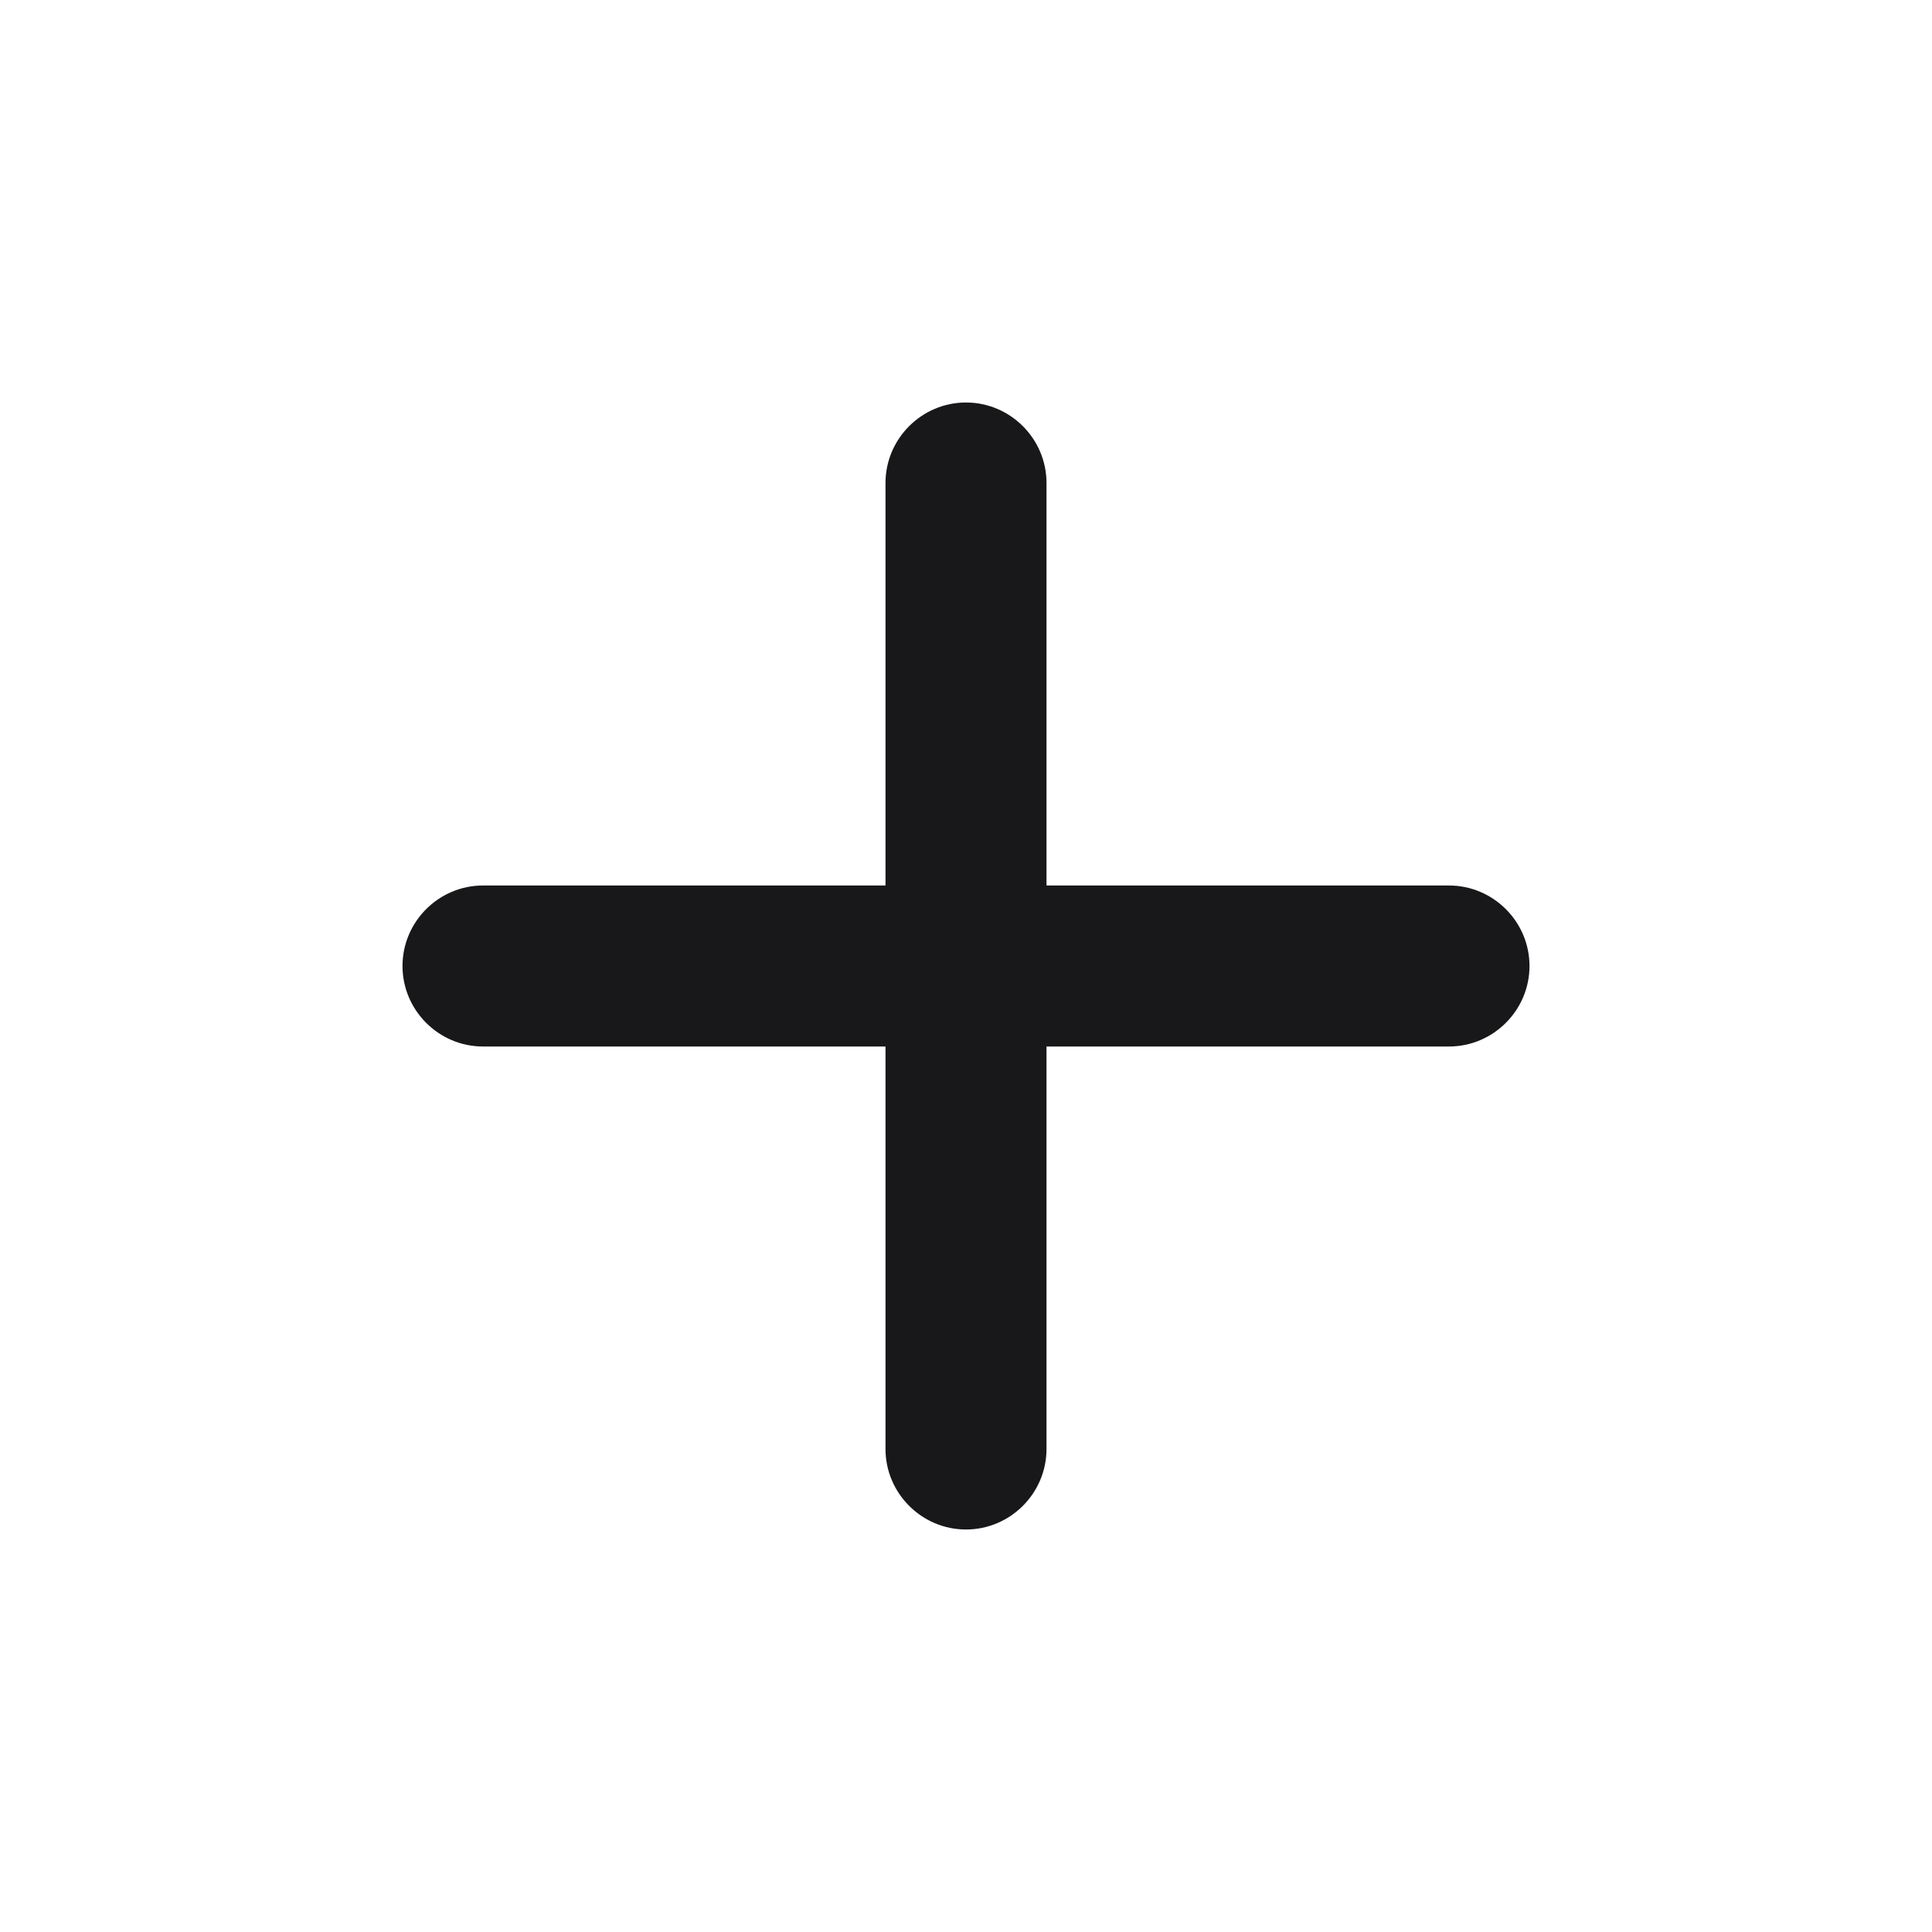
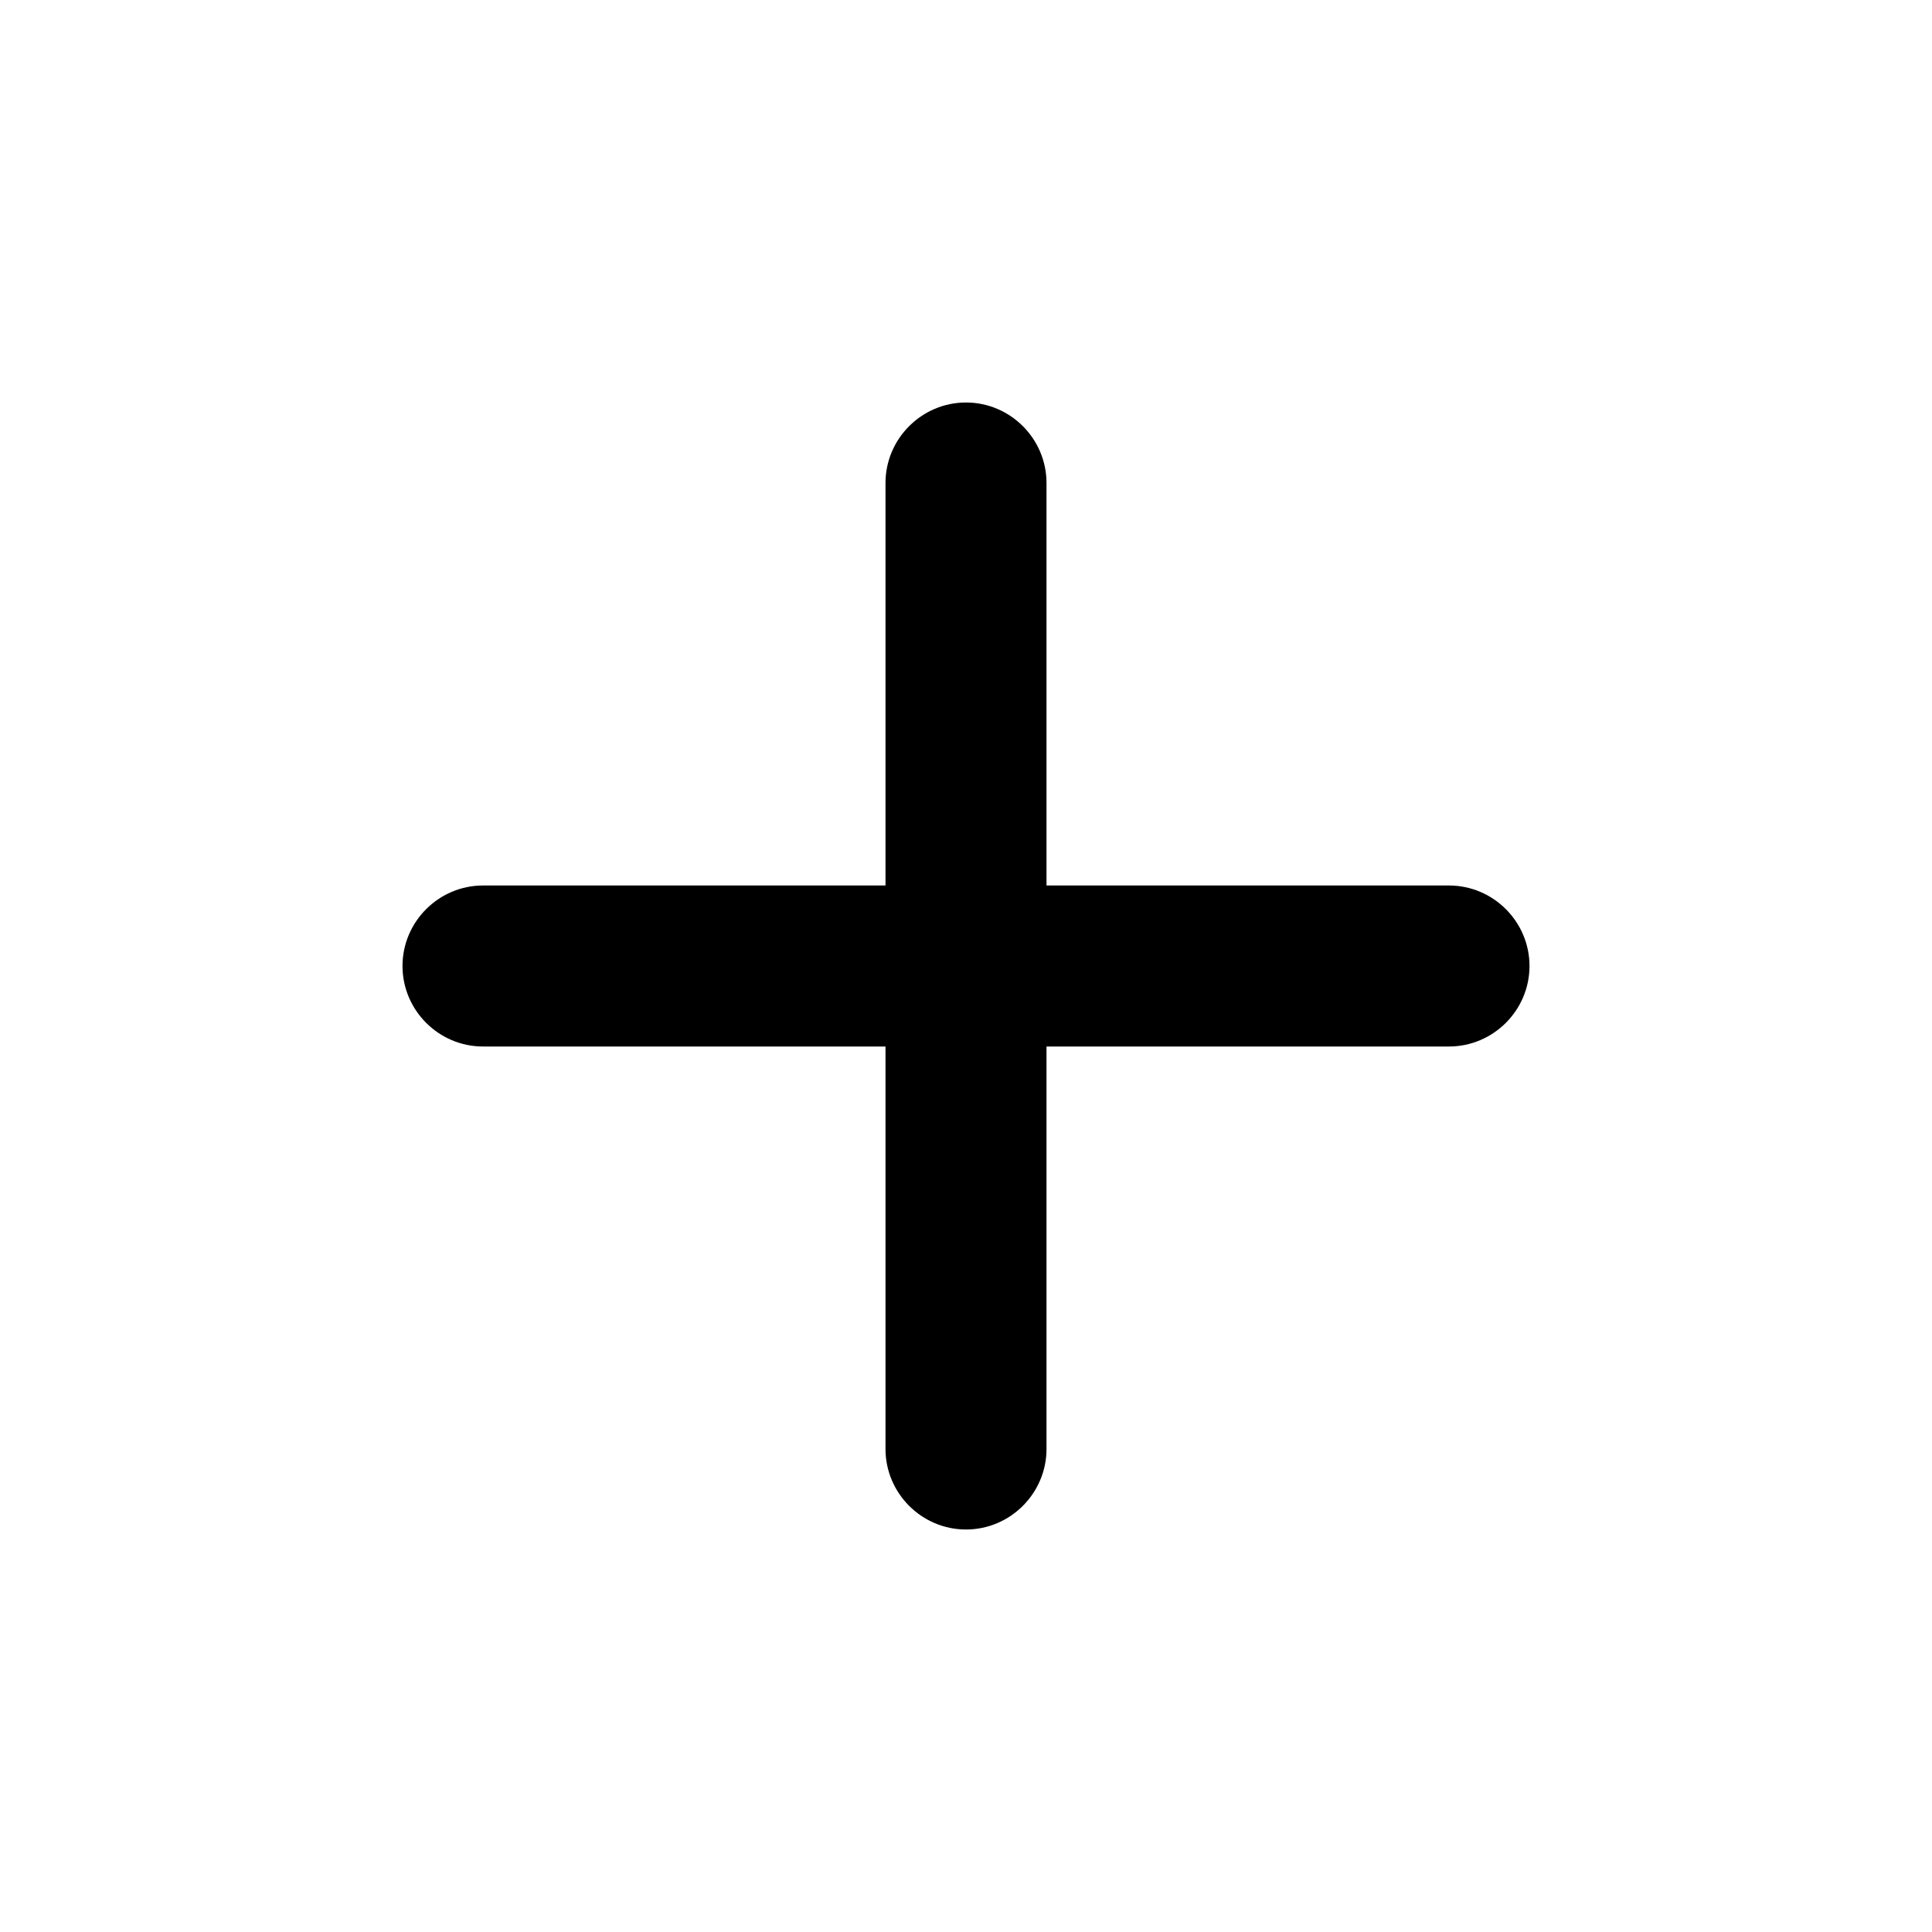
<svg xmlns="http://www.w3.org/2000/svg" viewBox="0 0 24 24" fill="none">
-   <path d="M18 13H13V18C13 18.55 12.55 19 12 19C11.45 19 11 18.55 11 18V13H6C5.45 13 5 12.55 5 12C5 11.45 5.45 11 6 11H11V6C11 5.45 11.45 5 12 5C12.55 5 13 5.45 13 6V11H18C18.55 11 19 11.45 19 12C19 12.55 18.55 13 18 13Z" fill="#18181B" />
+   <path d="M18 13H13V18C13 18.55 12.55 19 12 19C11.45 19 11 18.55 11 18V13H6C5.45 13 5 12.55 5 12C5 11.45 5.45 11 6 11H11V6C11 5.45 11.45 5 12 5C12.55 5 13 5.45 13 6V11H18C18.55 11 19 11.45 19 12C19 12.55 18.55 13 18 13Z" fill="currentColor" />
</svg>
